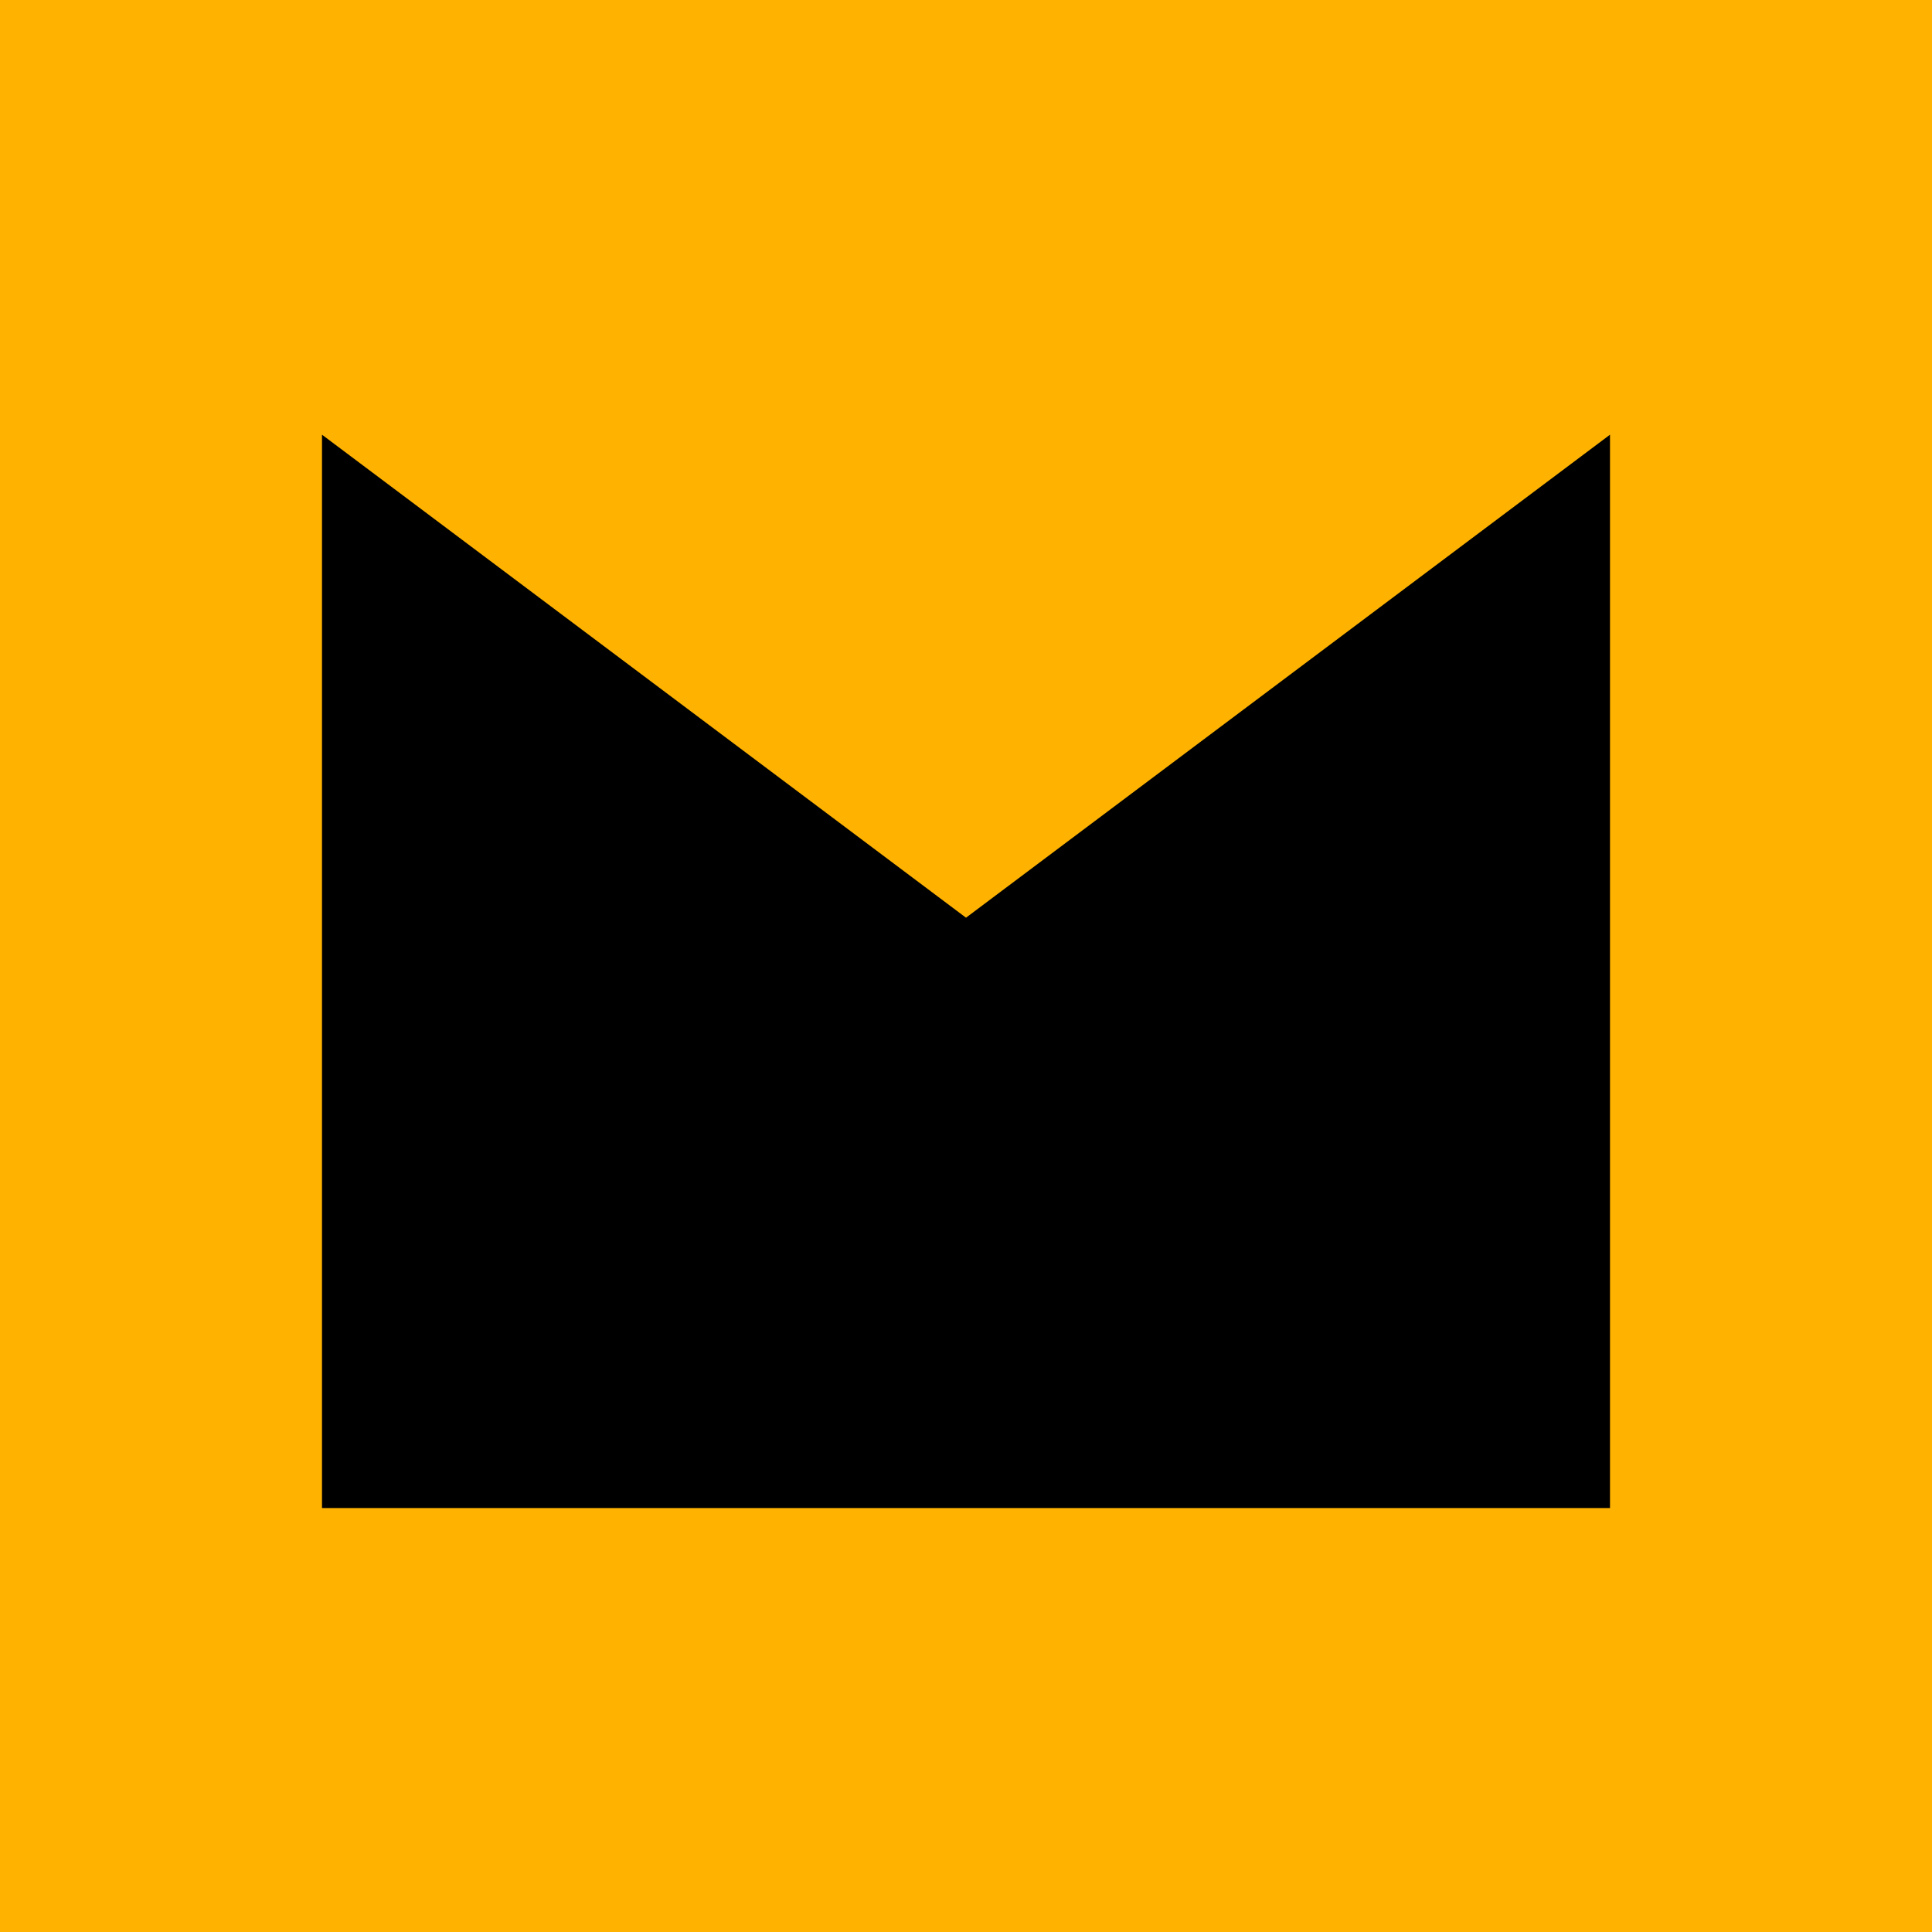
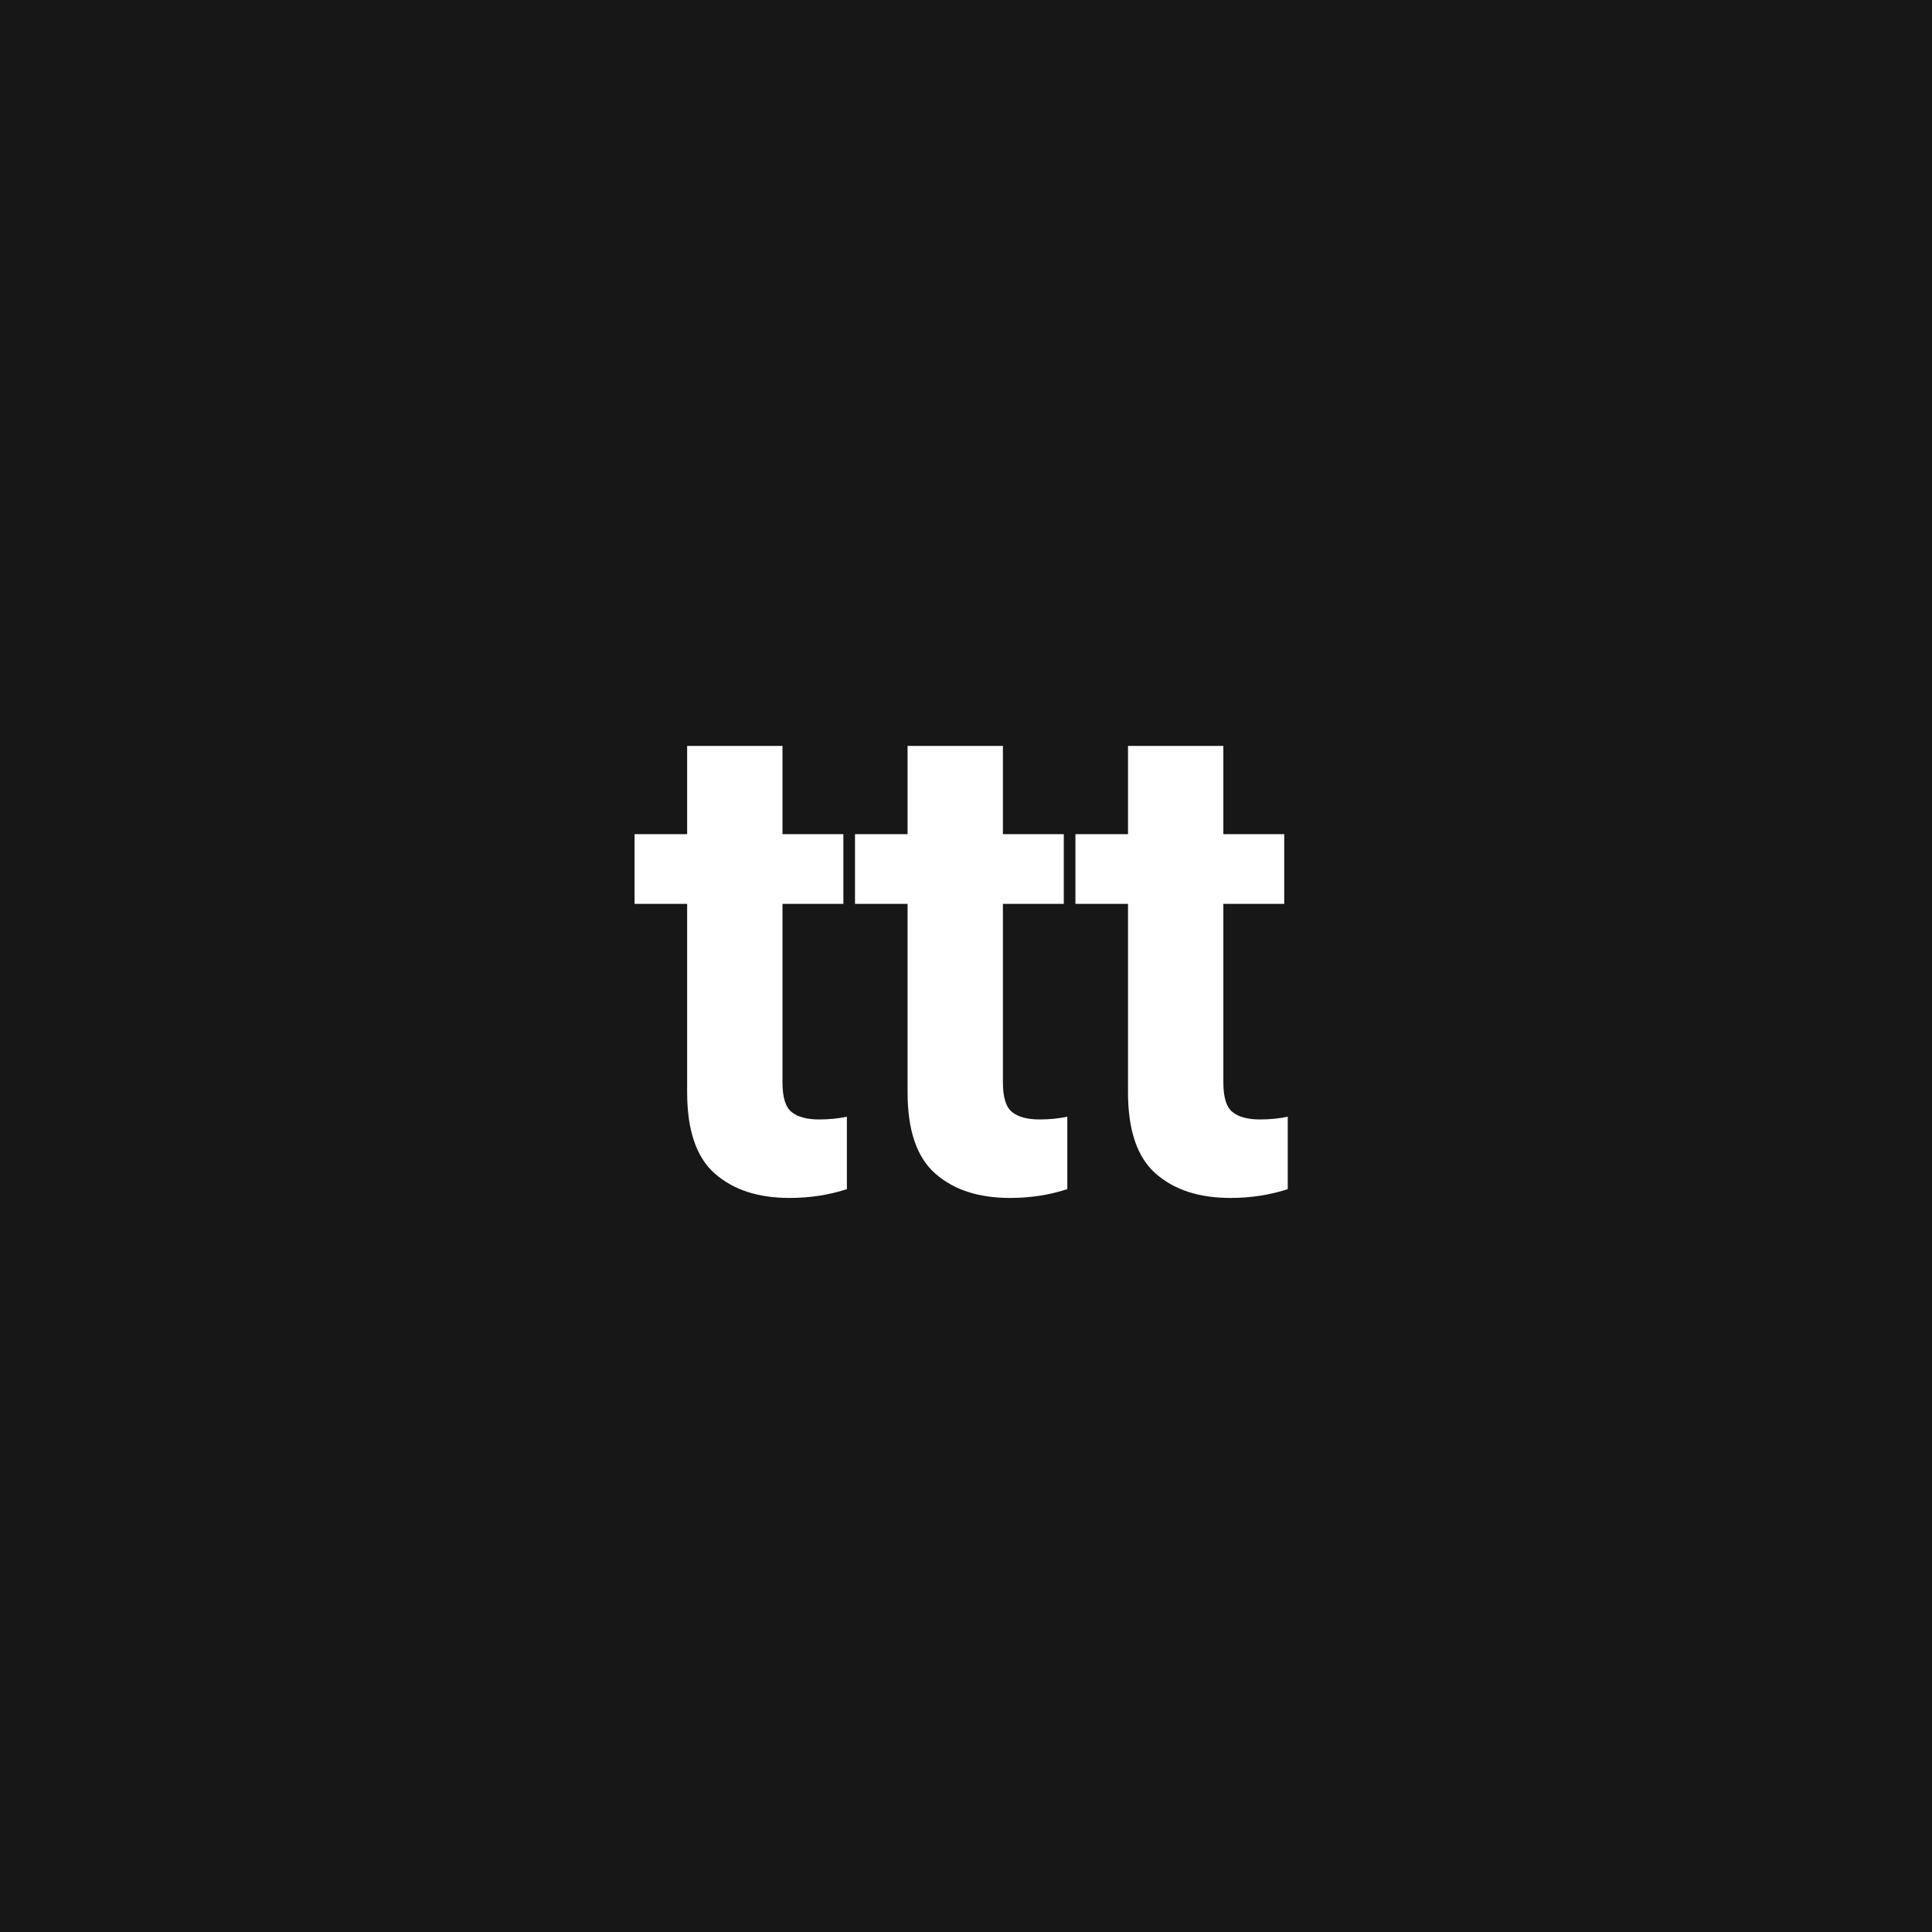
- <svg xmlns="http://www.w3.org/2000/svg" width="120" height="120" viewBox="0 0 120 120" fill="none">
-   <rect width="120" height="120" fill="#FFB300" />
-   <path d="M20 27L60 57L100 27V93.667H20V27Z" fill="black" />
+ <svg xmlns="http://www.w3.org/2000/svg" viewBox="0 0 120 120" width="120" height="120">
+   <style>
+     .brand-text {
+       font-family: -apple-system, BlinkMacSystemFont, "Segoe UI", Roboto, "Helvetica Neue", Arial, sans-serif;
+       font-weight: 700;
+     }
+   </style>
+   <rect width="120" height="120" fill="#171717" />
+   <text x="60" y="74" class="brand-text" font-size="42" fill="#ffffff" text-anchor="middle" letter-spacing="-0.5px">ttt</text>
</svg>
